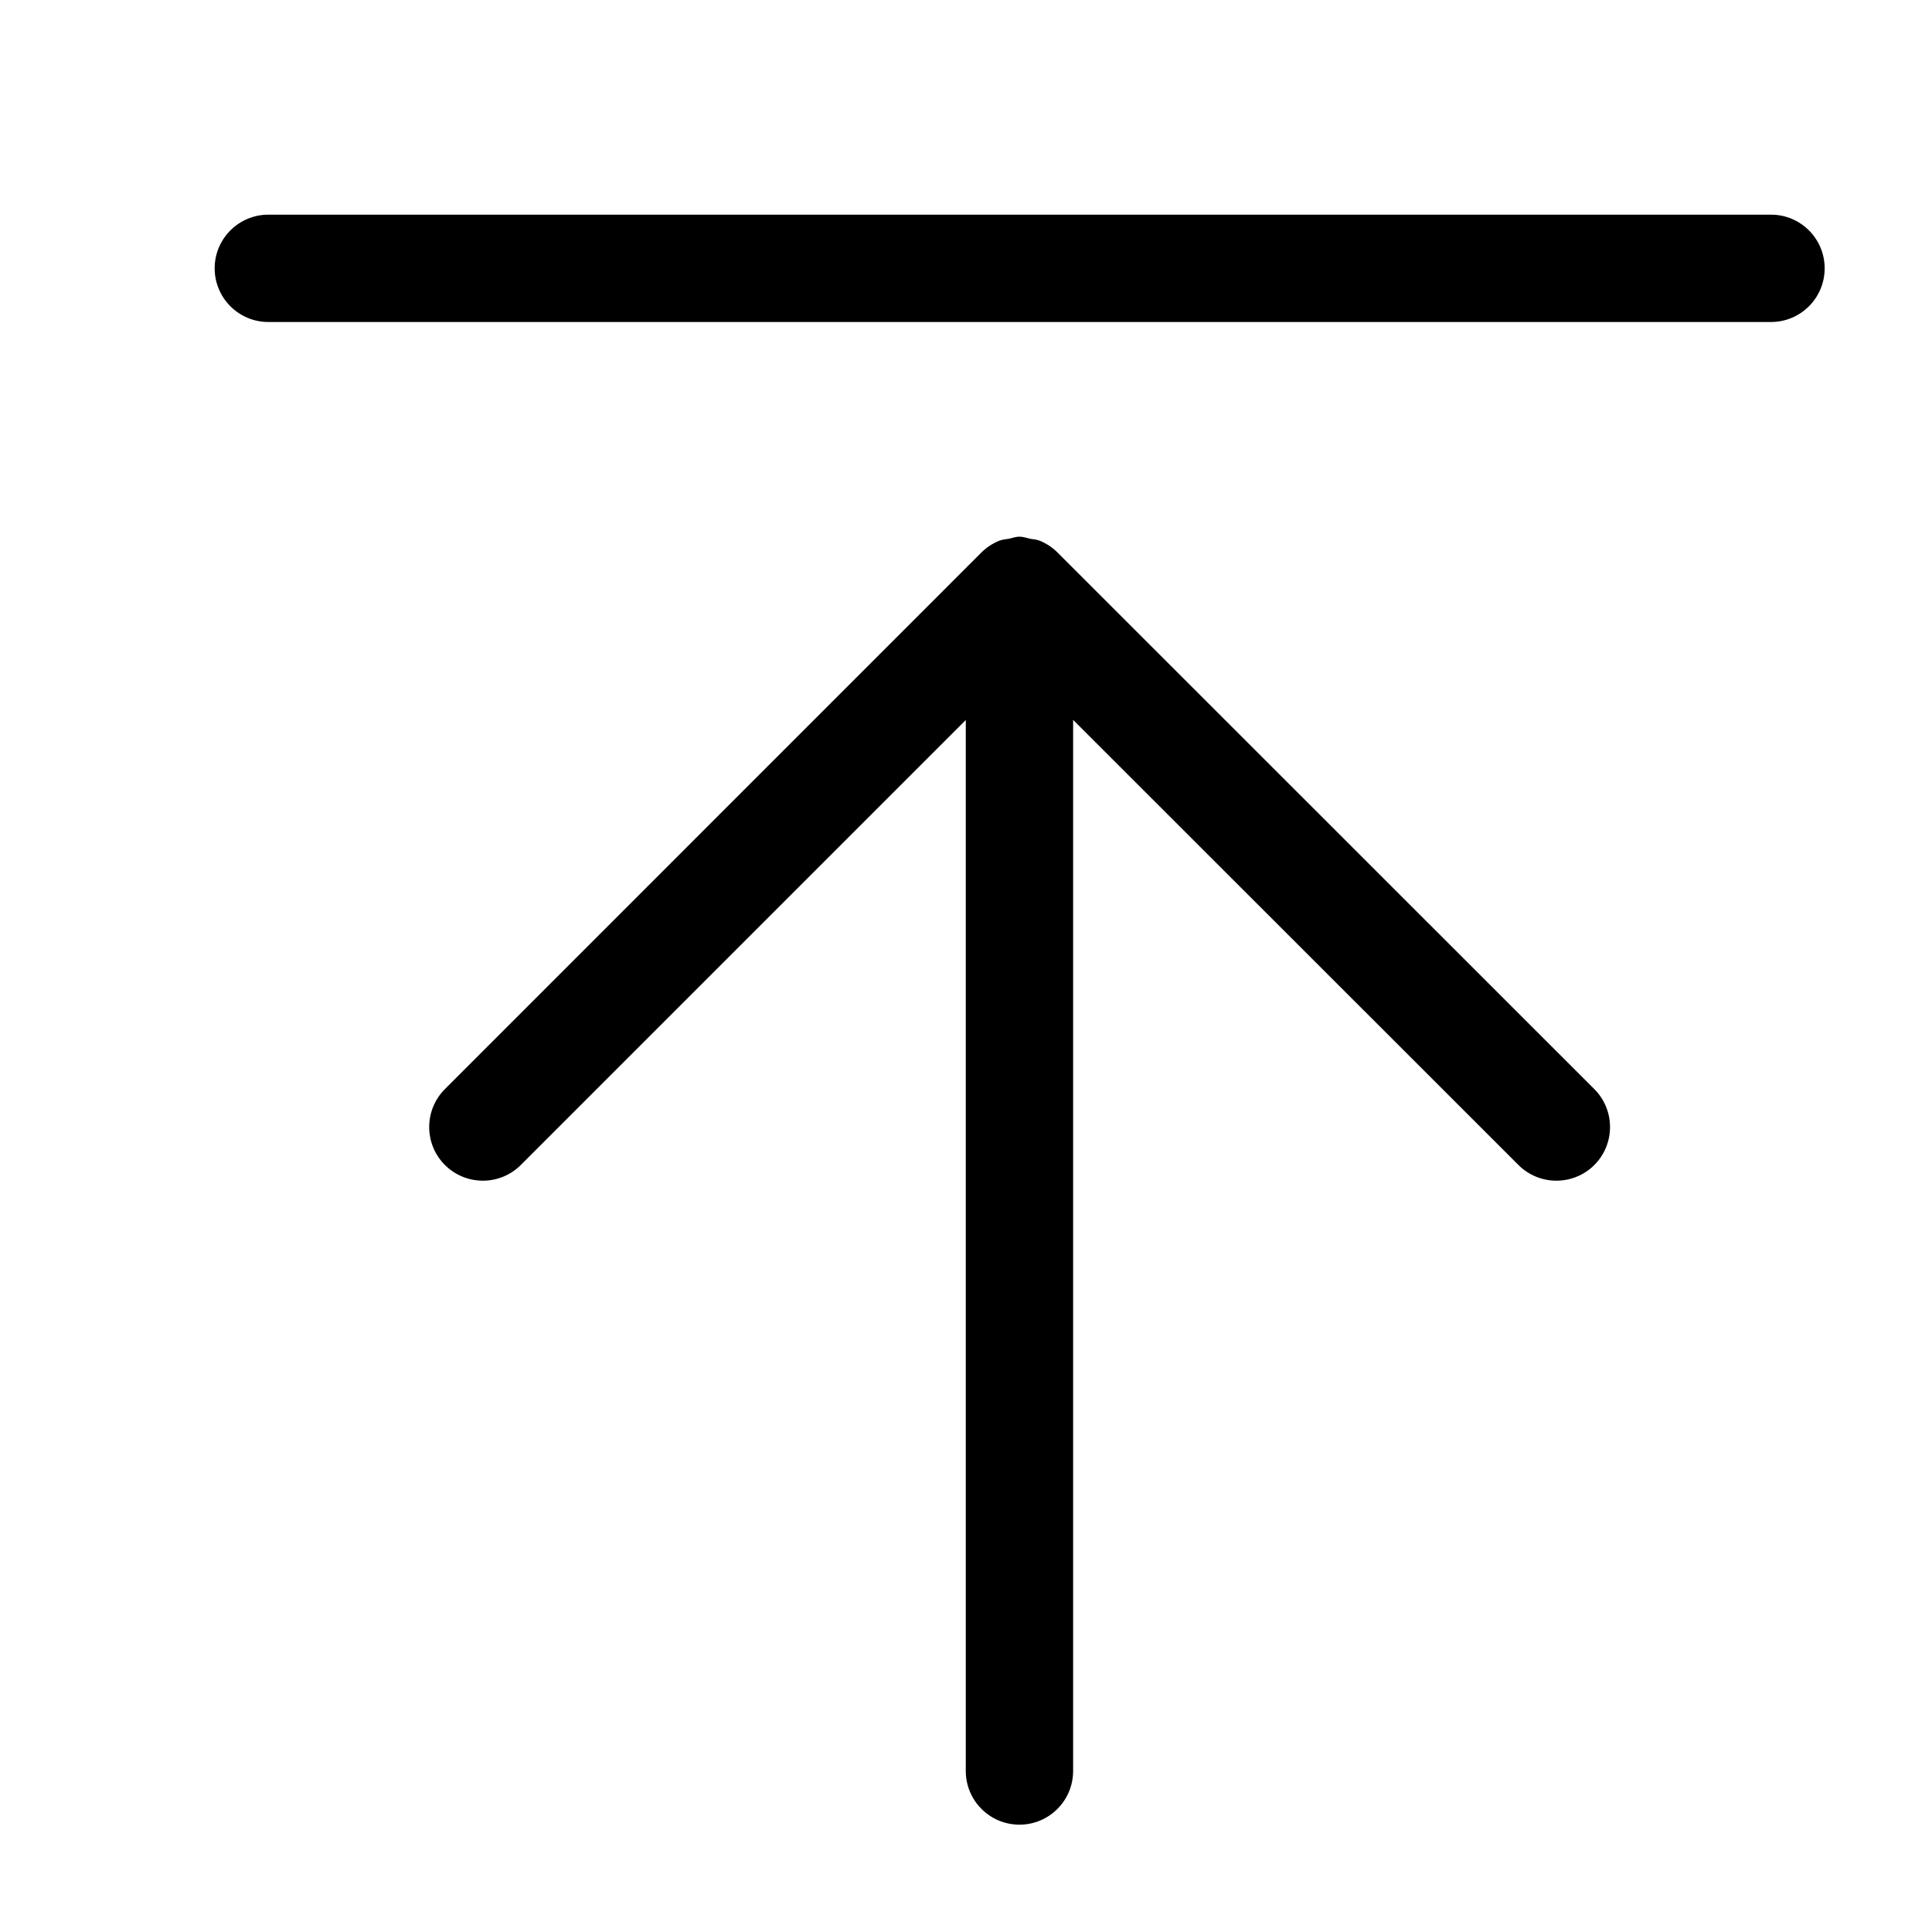
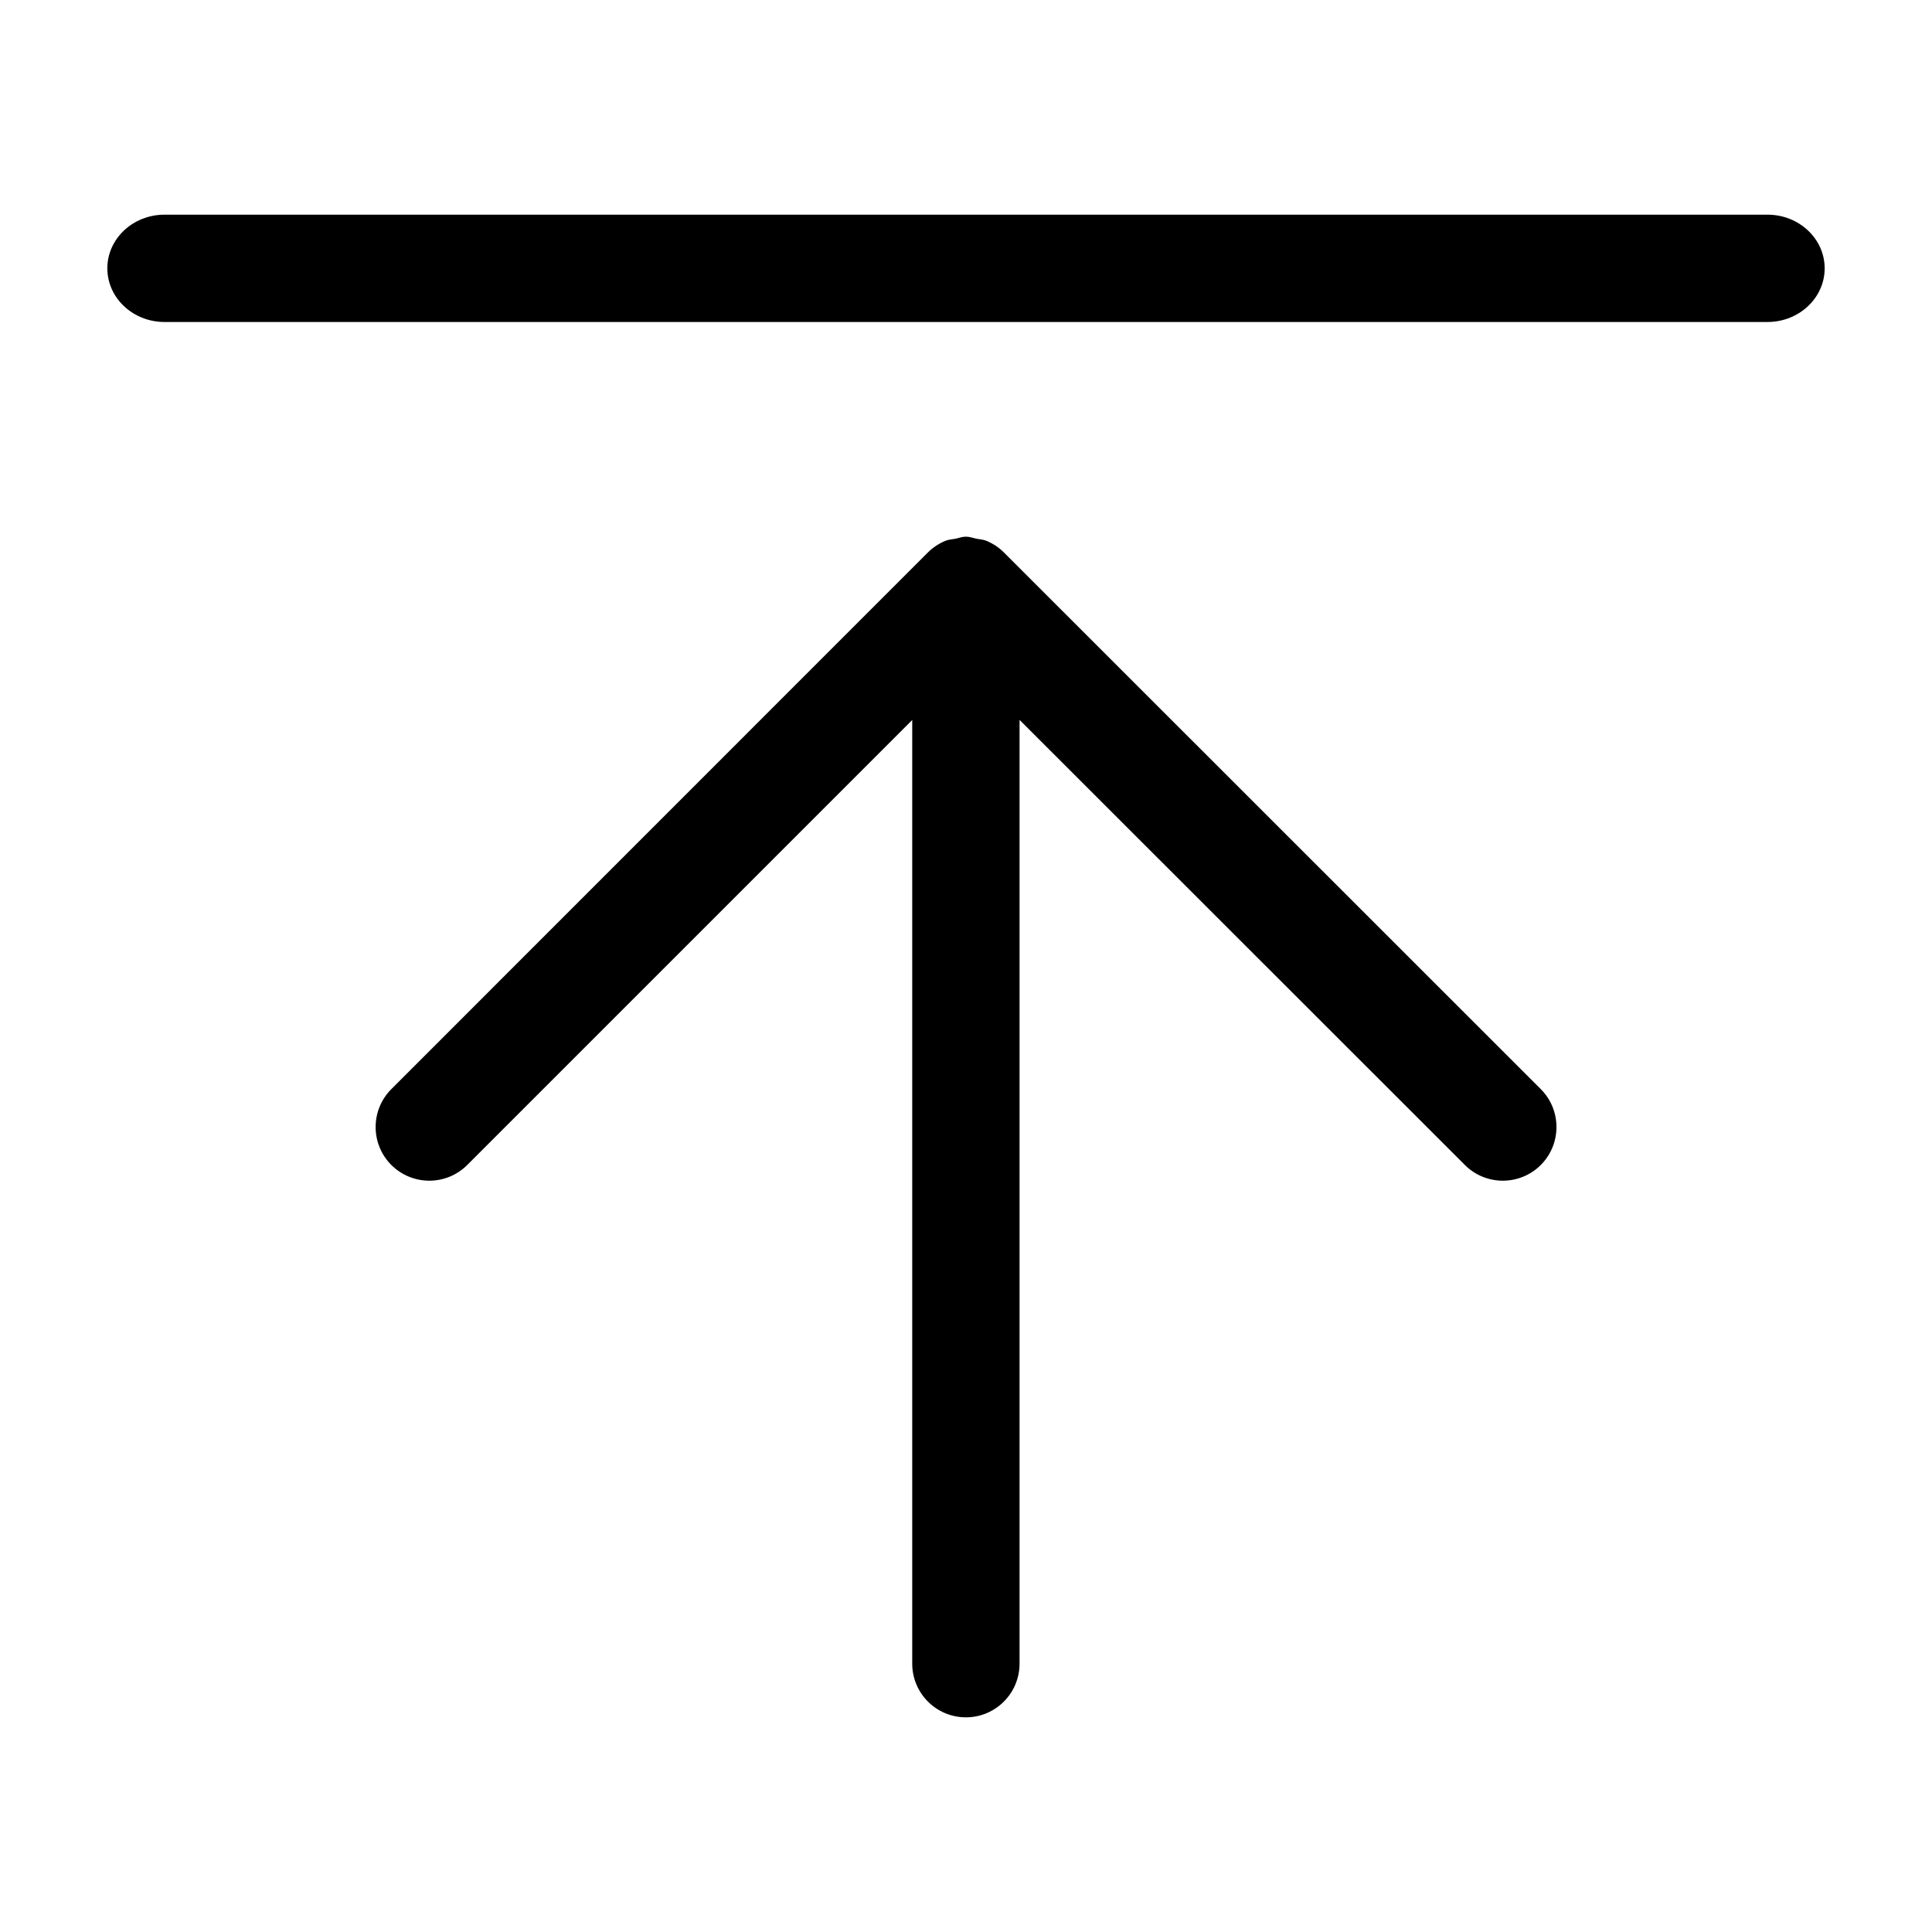
<svg xmlns="http://www.w3.org/2000/svg" width="18" height="18" viewBox="0 0 18 18">
-   <path d="M9.143 5.148l-4.998 4.999c-.195.195-.195.512 0 .707.196.195.512.195.707 0l4.146-4.146 0 9.792c0 .276.224.5.5.5.276 0 .5-.224.5-.5l0-9.793 4.149 4.147c.195.195.512.195.707 0 .195-.195.195-.512 0-.707l-5.001-4.999c-.046-.047-.103-.084-.165-.11-.03-.012-.062-.013-.093-.019-.033-.007-.062-.019-.097-.019-.034 0-.064.012-.096.019-.031.006-.063.007-.093.019-.063.026-.119.063-.166.11zM16.5 3c.276 0 .5-.224.5-.5 0-.276-.224-.5-.5-.5l-14 0c-.276 0-.5.224-.5.5 0 .276.224.5.5.5l14 0z" fill="#000" fill-rule="evenodd" />
+   <path d="M8.644 5.148l-4.998 4.999c-.195.195-.195.512 0 .707.196.195.512.195.707 0l4.146-4.146 0 8.792c0 .276.224.5.5.5.276 0 .5-.224.5-.5l0-8.793 4.149 4.147c.195.195.512.195.707 0 .195-.195.195-.512 0-.707l-5.001-4.999c-.046-.047-.103-.084-.165-.11-.03-.012-.062-.013-.093-.019-.033-.007-.062-.019-.097-.019-.034 0-.064.012-.096.019-.031.006-.063.007-.093.019-.063.026-.119.063-.166.11zM16.467 3C16.761 3 17 2.776 17 2.5c0-.276-.239-.5-.533-.5L1.533 2C1.239 2 1 2.224 1 2.5c0 .276.239.5.533.5L16.467 3z" fill="#000" fill-rule="evenodd" />
</svg>
